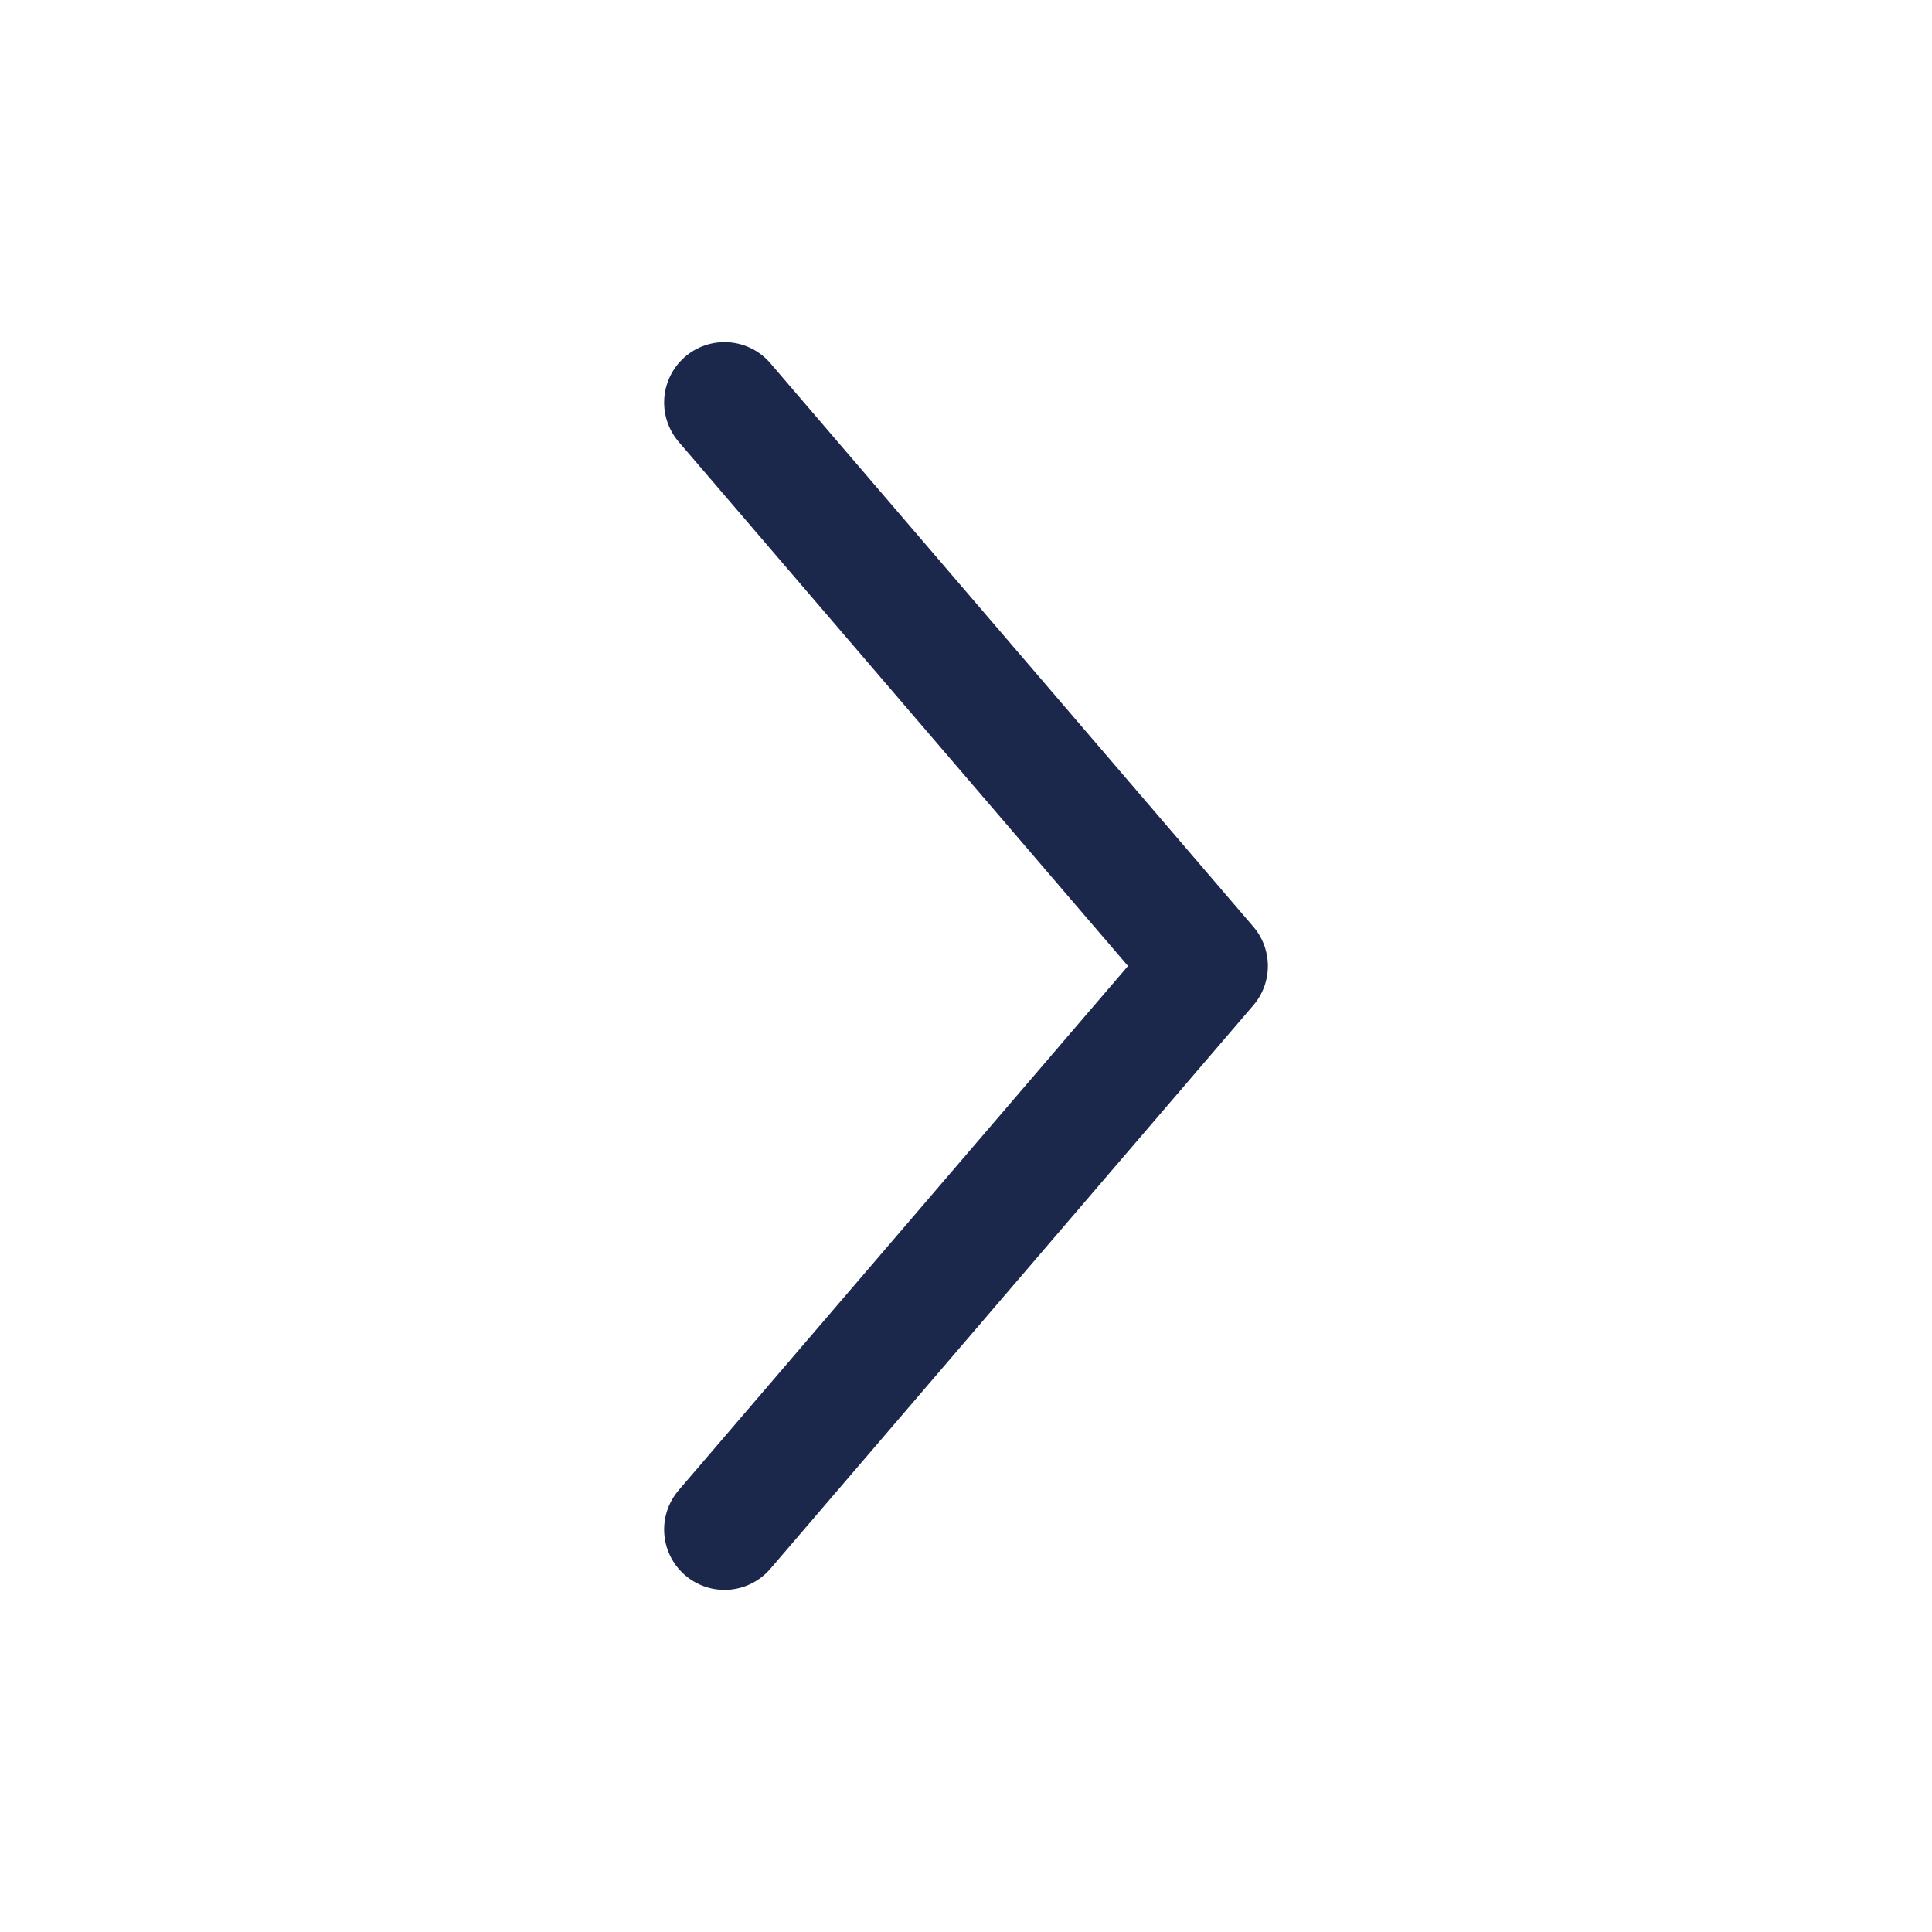
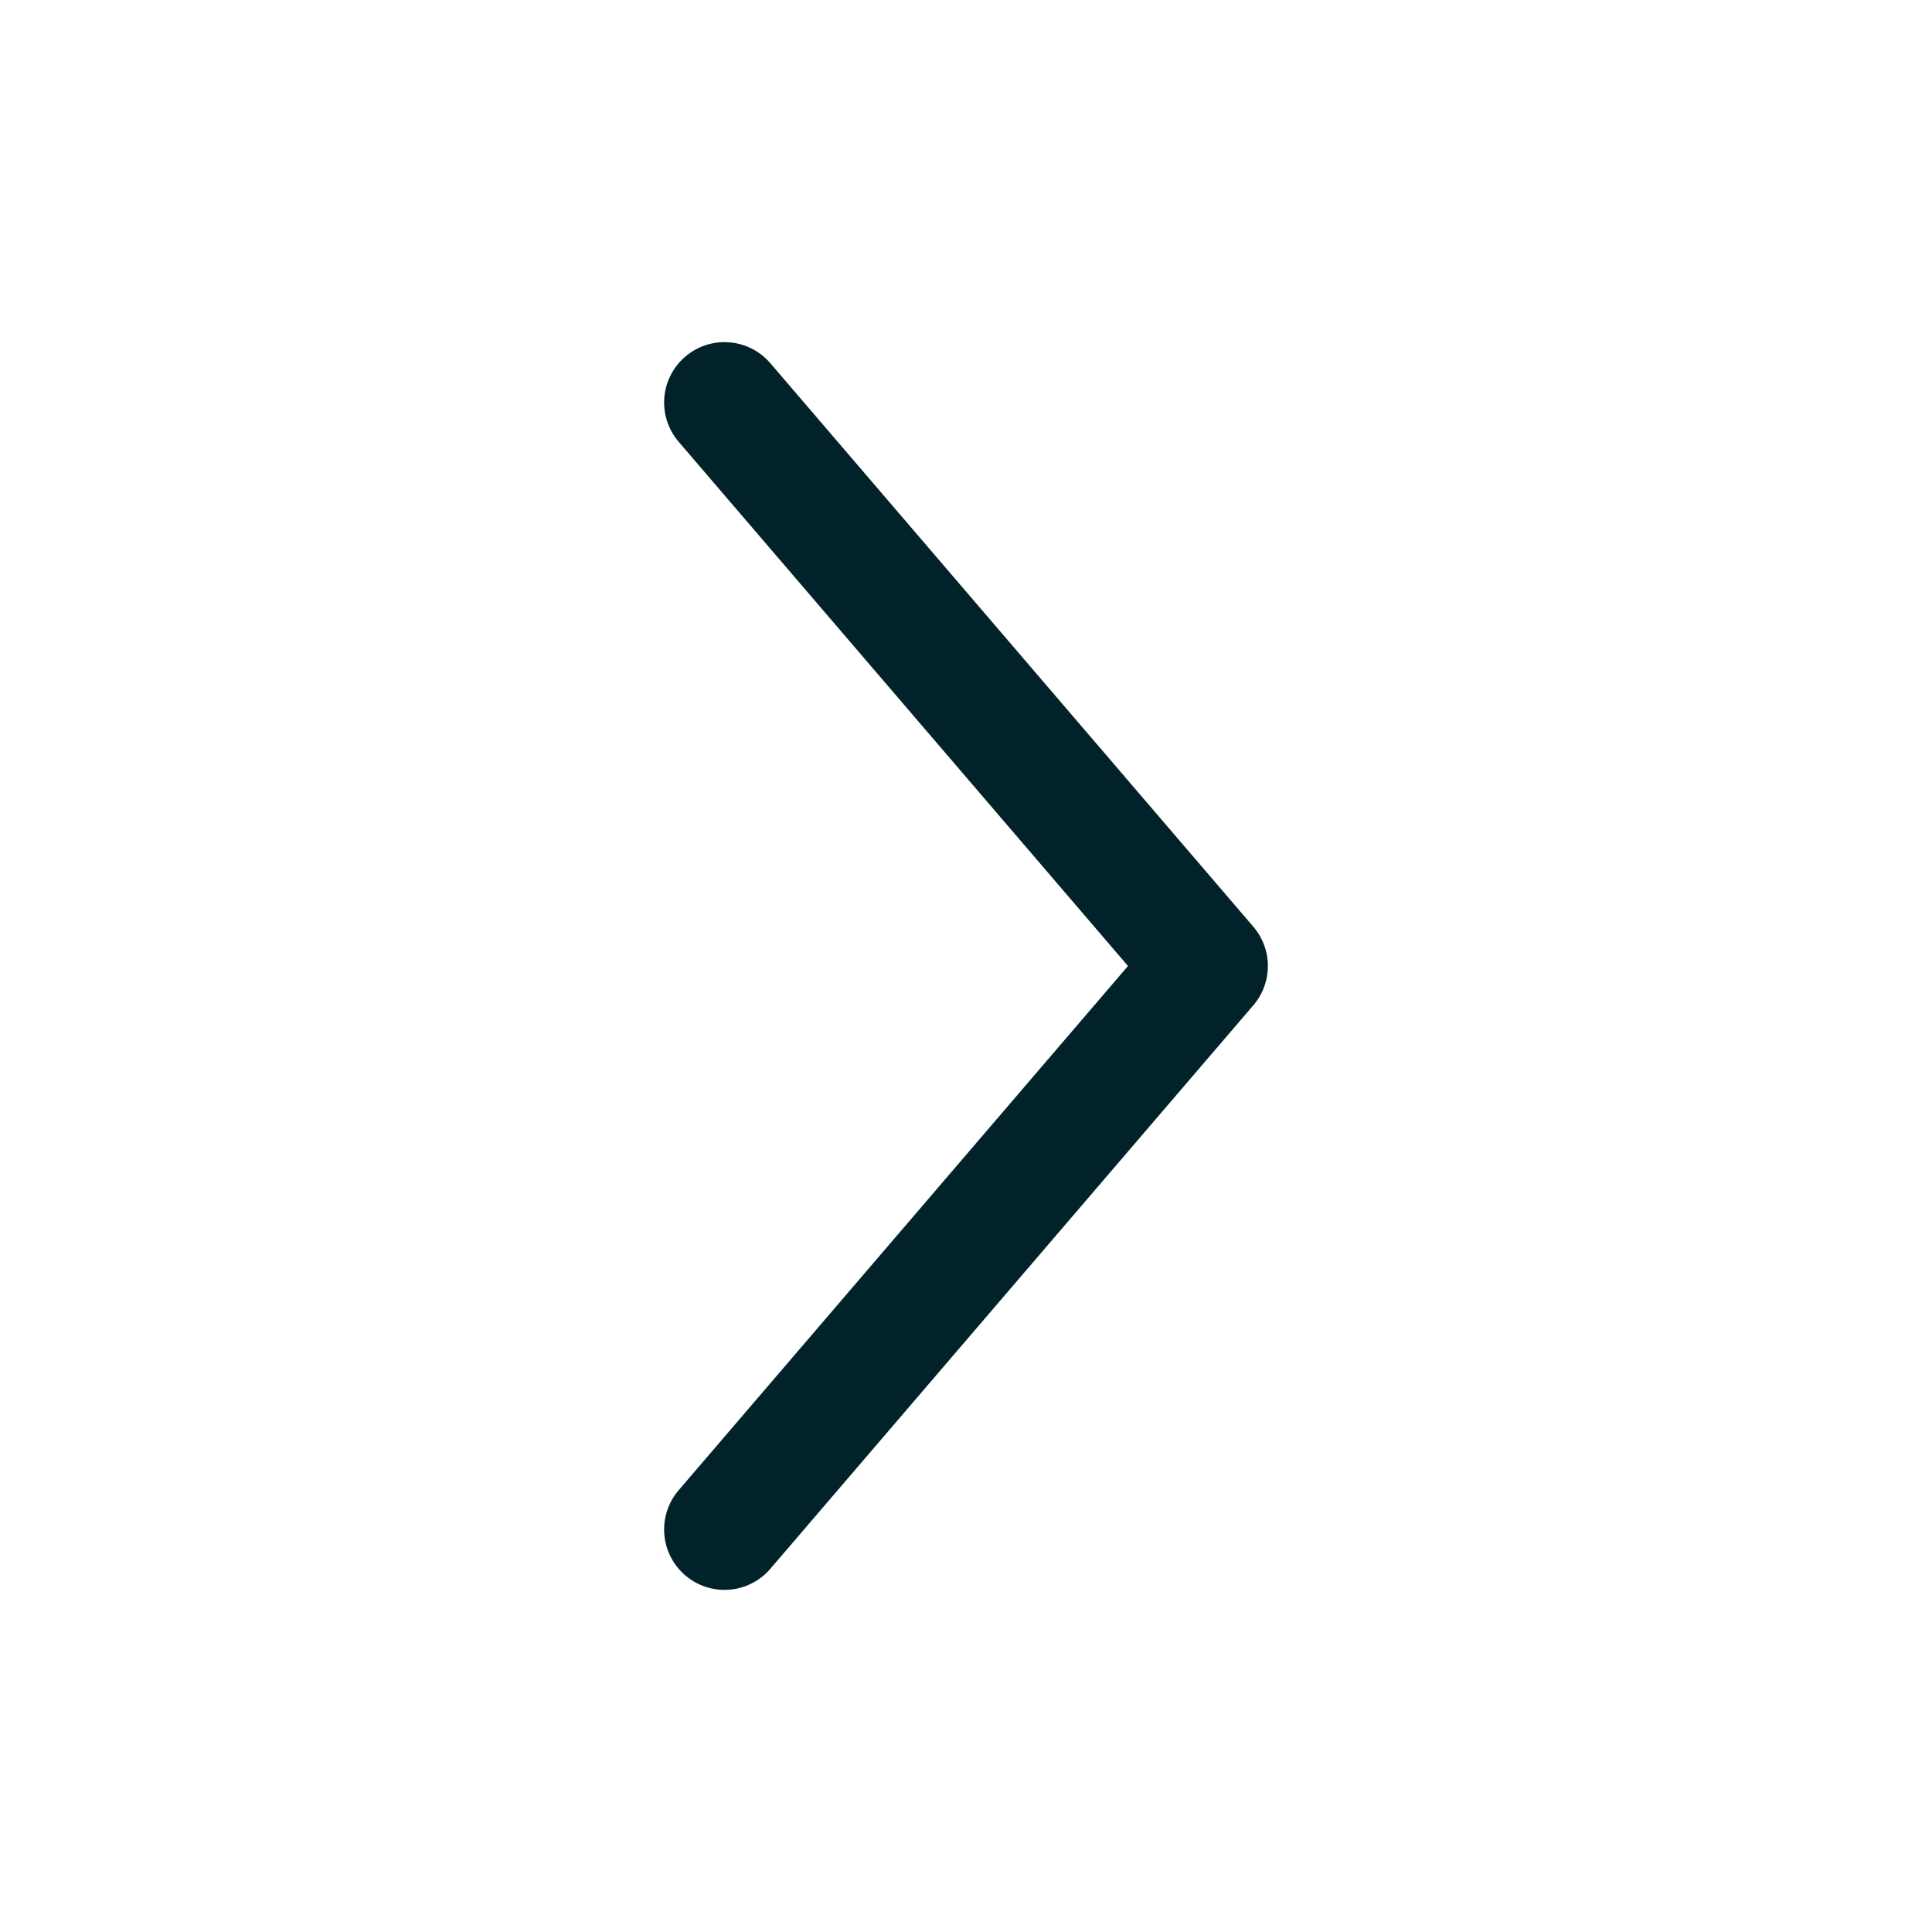
<svg xmlns="http://www.w3.org/2000/svg" width="800px" height="800px" viewBox="0 0 24 24" fill="none">
-   <path d="M9 5L15 12L9 19" stroke="#1C274C" stroke-width="1.5" stroke-linecap="round" stroke-linejoin="round" />
+   <path d="M9 5L15 12L9 19" stroke="#022229" stroke-width="1.5" stroke-linecap="round" stroke-linejoin="round" />
</svg>
